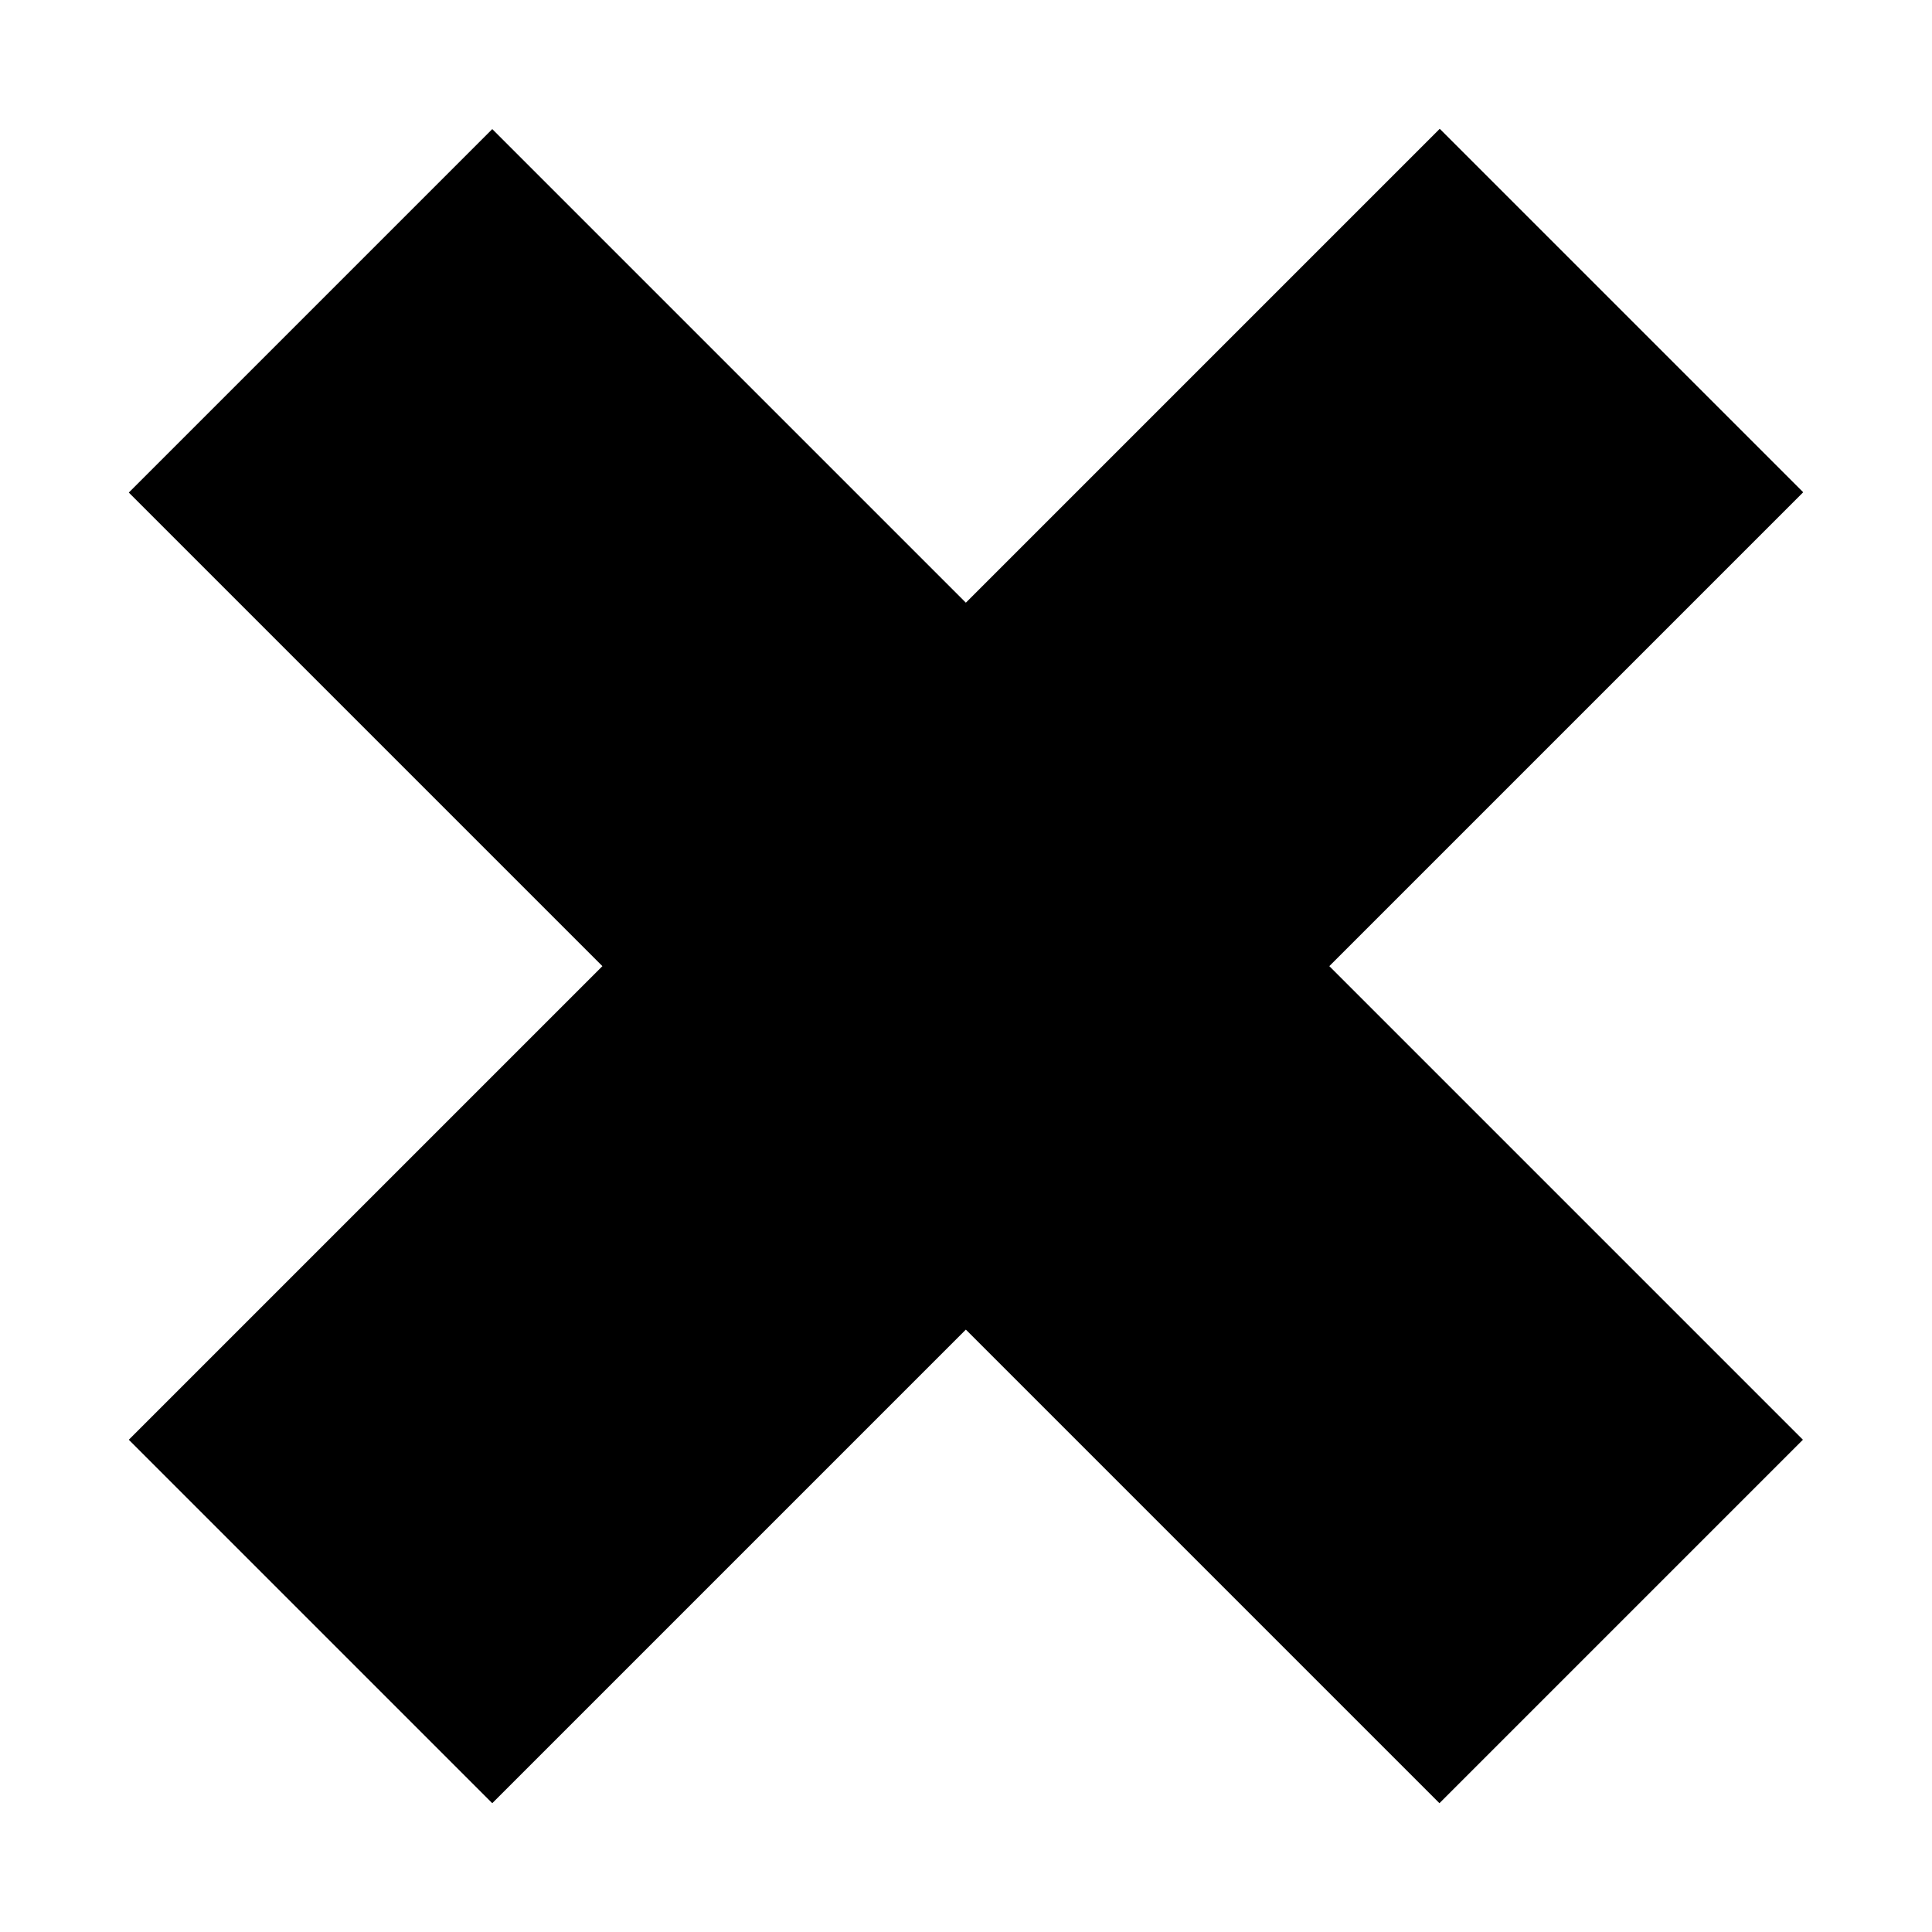
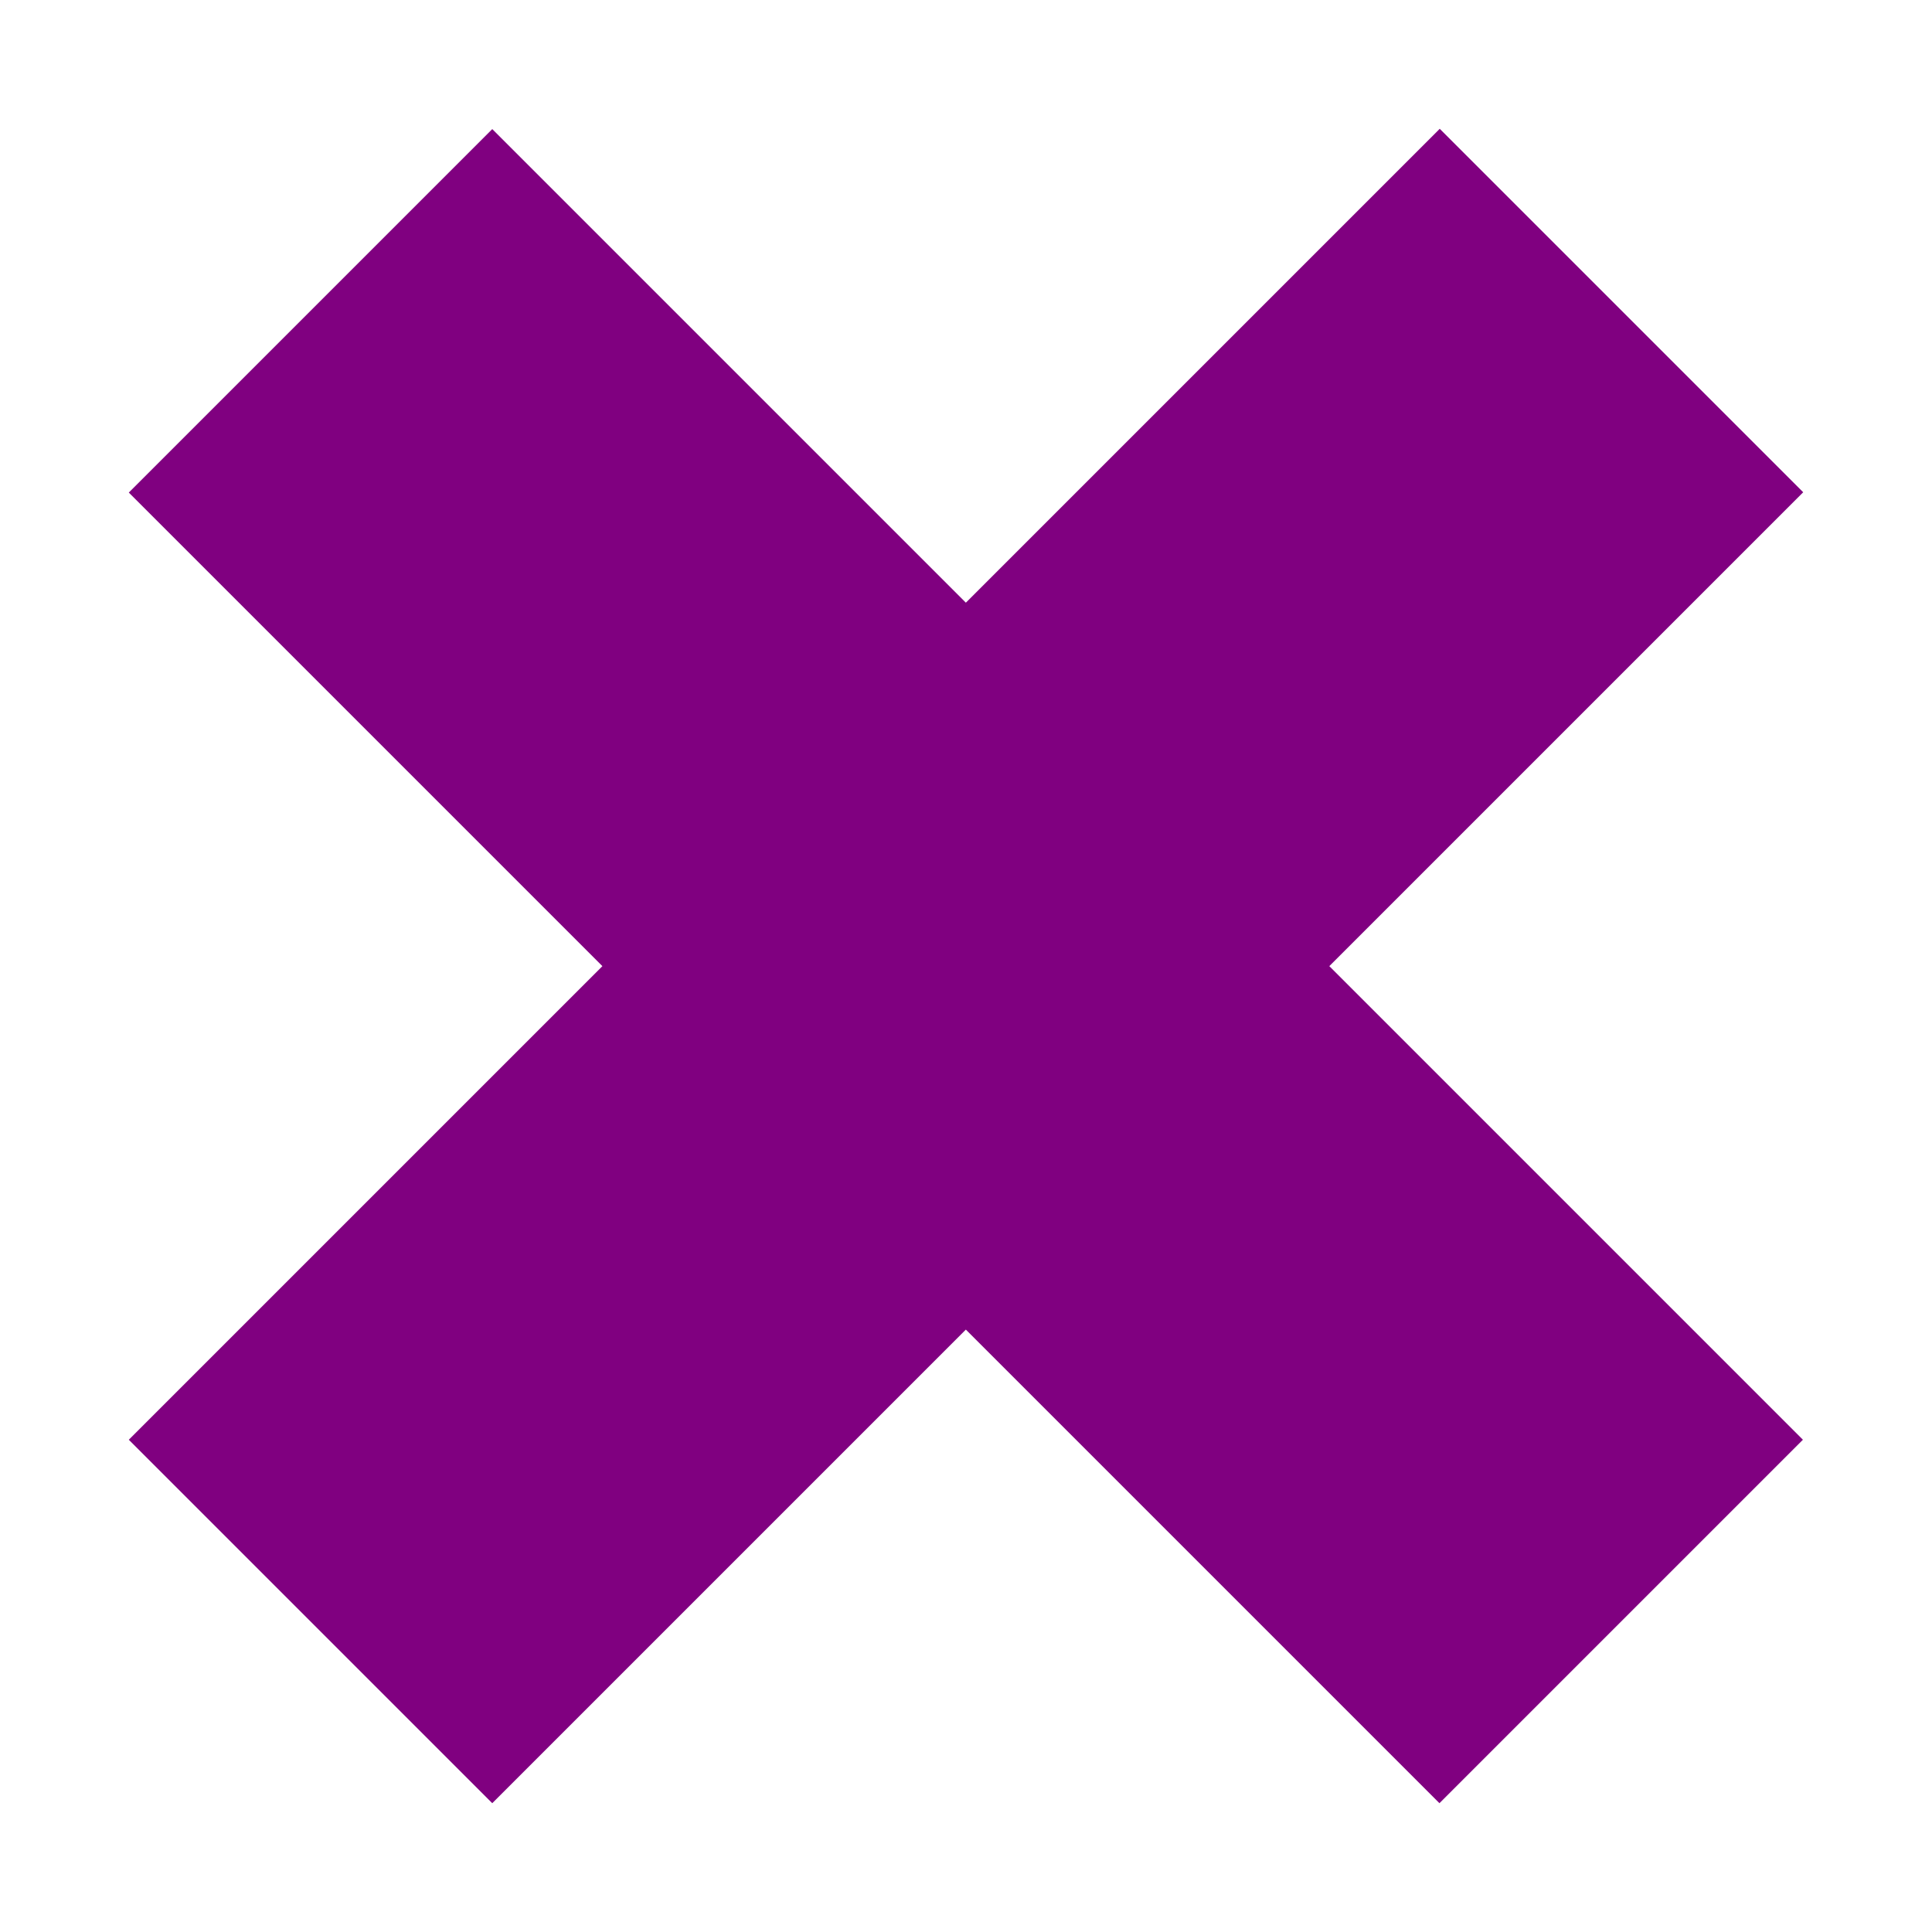
- <svg xmlns="http://www.w3.org/2000/svg" version="1.1" width="150" height="150" viewBox="0 0 150 150" id="svg2">
+ <svg xmlns="http://www.w3.org/2000/svg" version="1.1" width="150" height="150" viewBox="0 0 150 150" id="svg2" fill="purple">
  <path d="M 111.781,10 74.989,46.792 38.219,10.023 10,38.242 46.77,75.011 10,111.781 38.219,140 74.989,103.23 111.758,140 139.977,111.781 103.208,75.011 140,38.219 111.781,10 z" id="rect2986" />
</svg>
